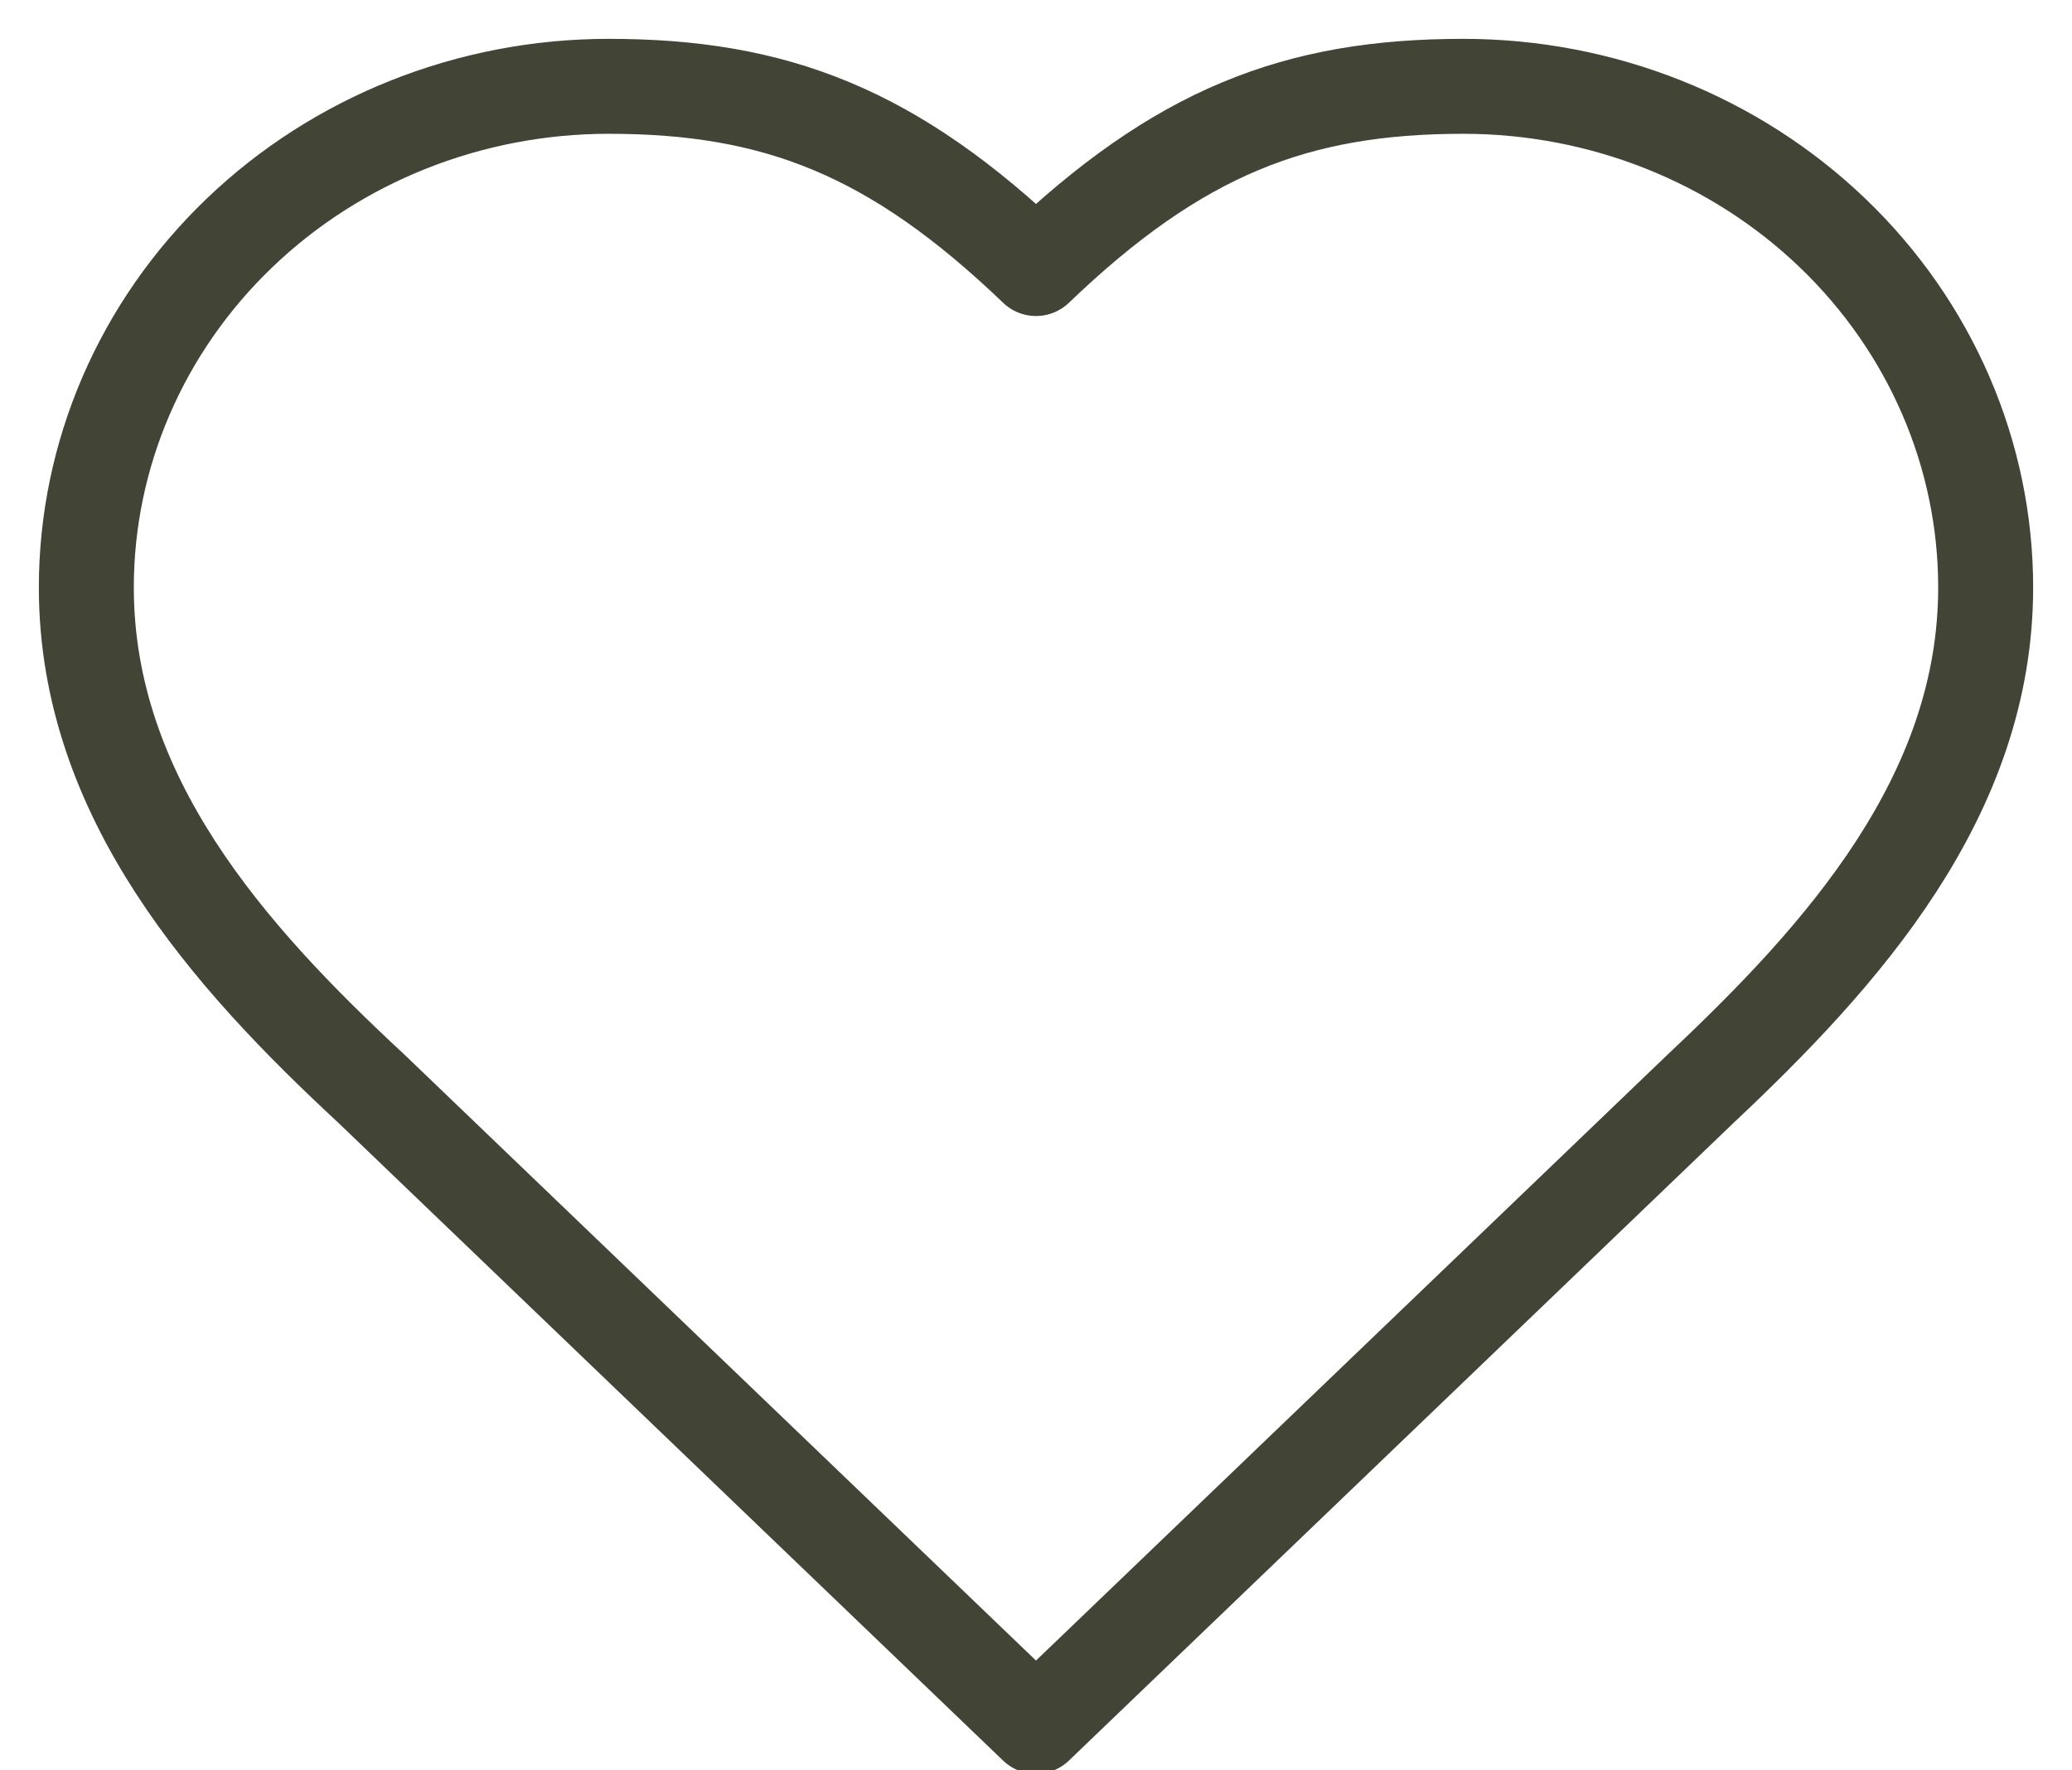
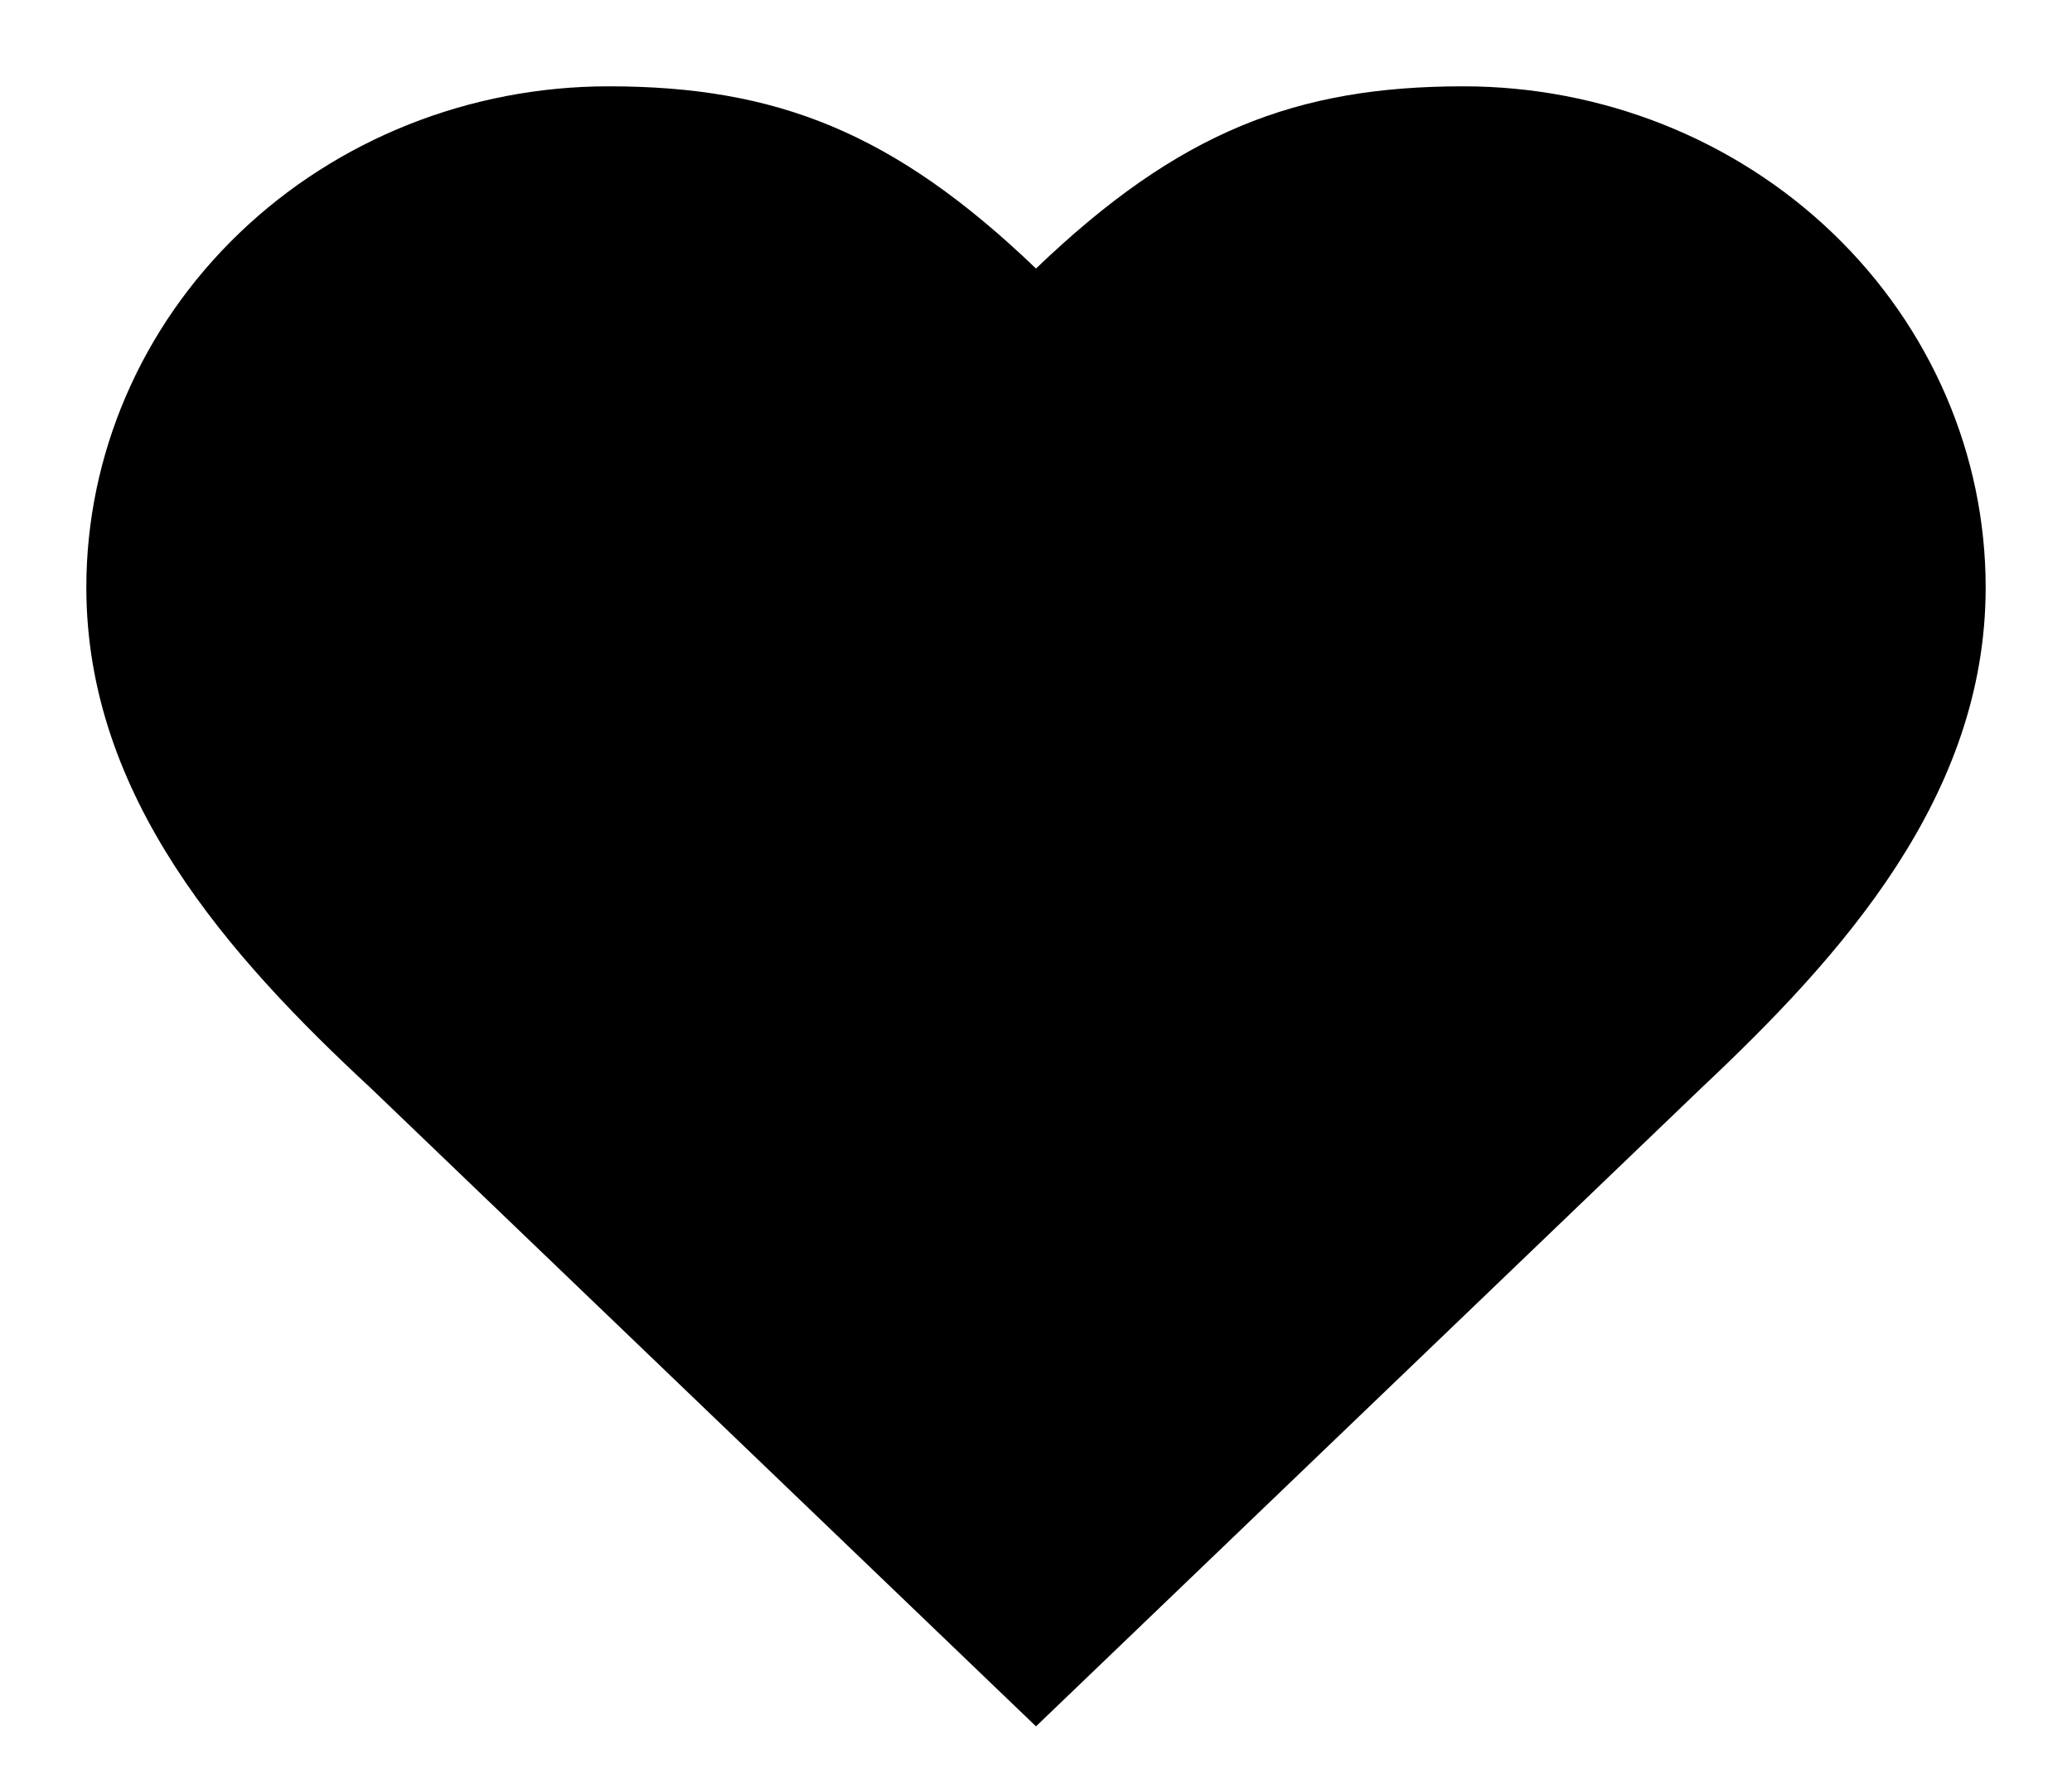
- <svg xmlns="http://www.w3.org/2000/svg" width="48" height="41" viewBox="0 0 48 41" fill="none">
-   <path d="M39.4 25.222C42.678 22.14 46 18.446 46 13.611C46 10.532 44.725 7.578 42.456 5.401C40.187 3.223 37.109 2 33.9 2C30.028 2 27.3 3.056 24 6.222C20.7 3.056 17.972 2 14.1 2C10.891 2 7.813 3.223 5.544 5.401C3.275 7.578 2 10.532 2 13.611C2 18.467 5.3 22.161 8.6 25.222L24 40L39.4 25.222Z" stroke="#424436" stroke-width="2.2" stroke-linecap="round" stroke-linejoin="round" />
+ <svg xmlns="http://www.w3.org/2000/svg" viewBox="0 0 48 41">
+   <path d="M39.4 25.222C42.678 22.14 46 18.446 46 13.611C46 10.532 44.725 7.578 42.456 5.401C40.187 3.223 37.109 2 33.9 2C30.028 2 27.3 3.056 24 6.222C20.7 3.056 17.972 2 14.1 2C10.891 2 7.813 3.223 5.544 5.401C3.275 7.578 2 10.532 2 13.611C2 18.467 5.3 22.161 8.6 25.222L24 40L39.4 25.222Z" stroke-width="2.2" stroke-linecap="round" stroke-linejoin="round" />
</svg>
